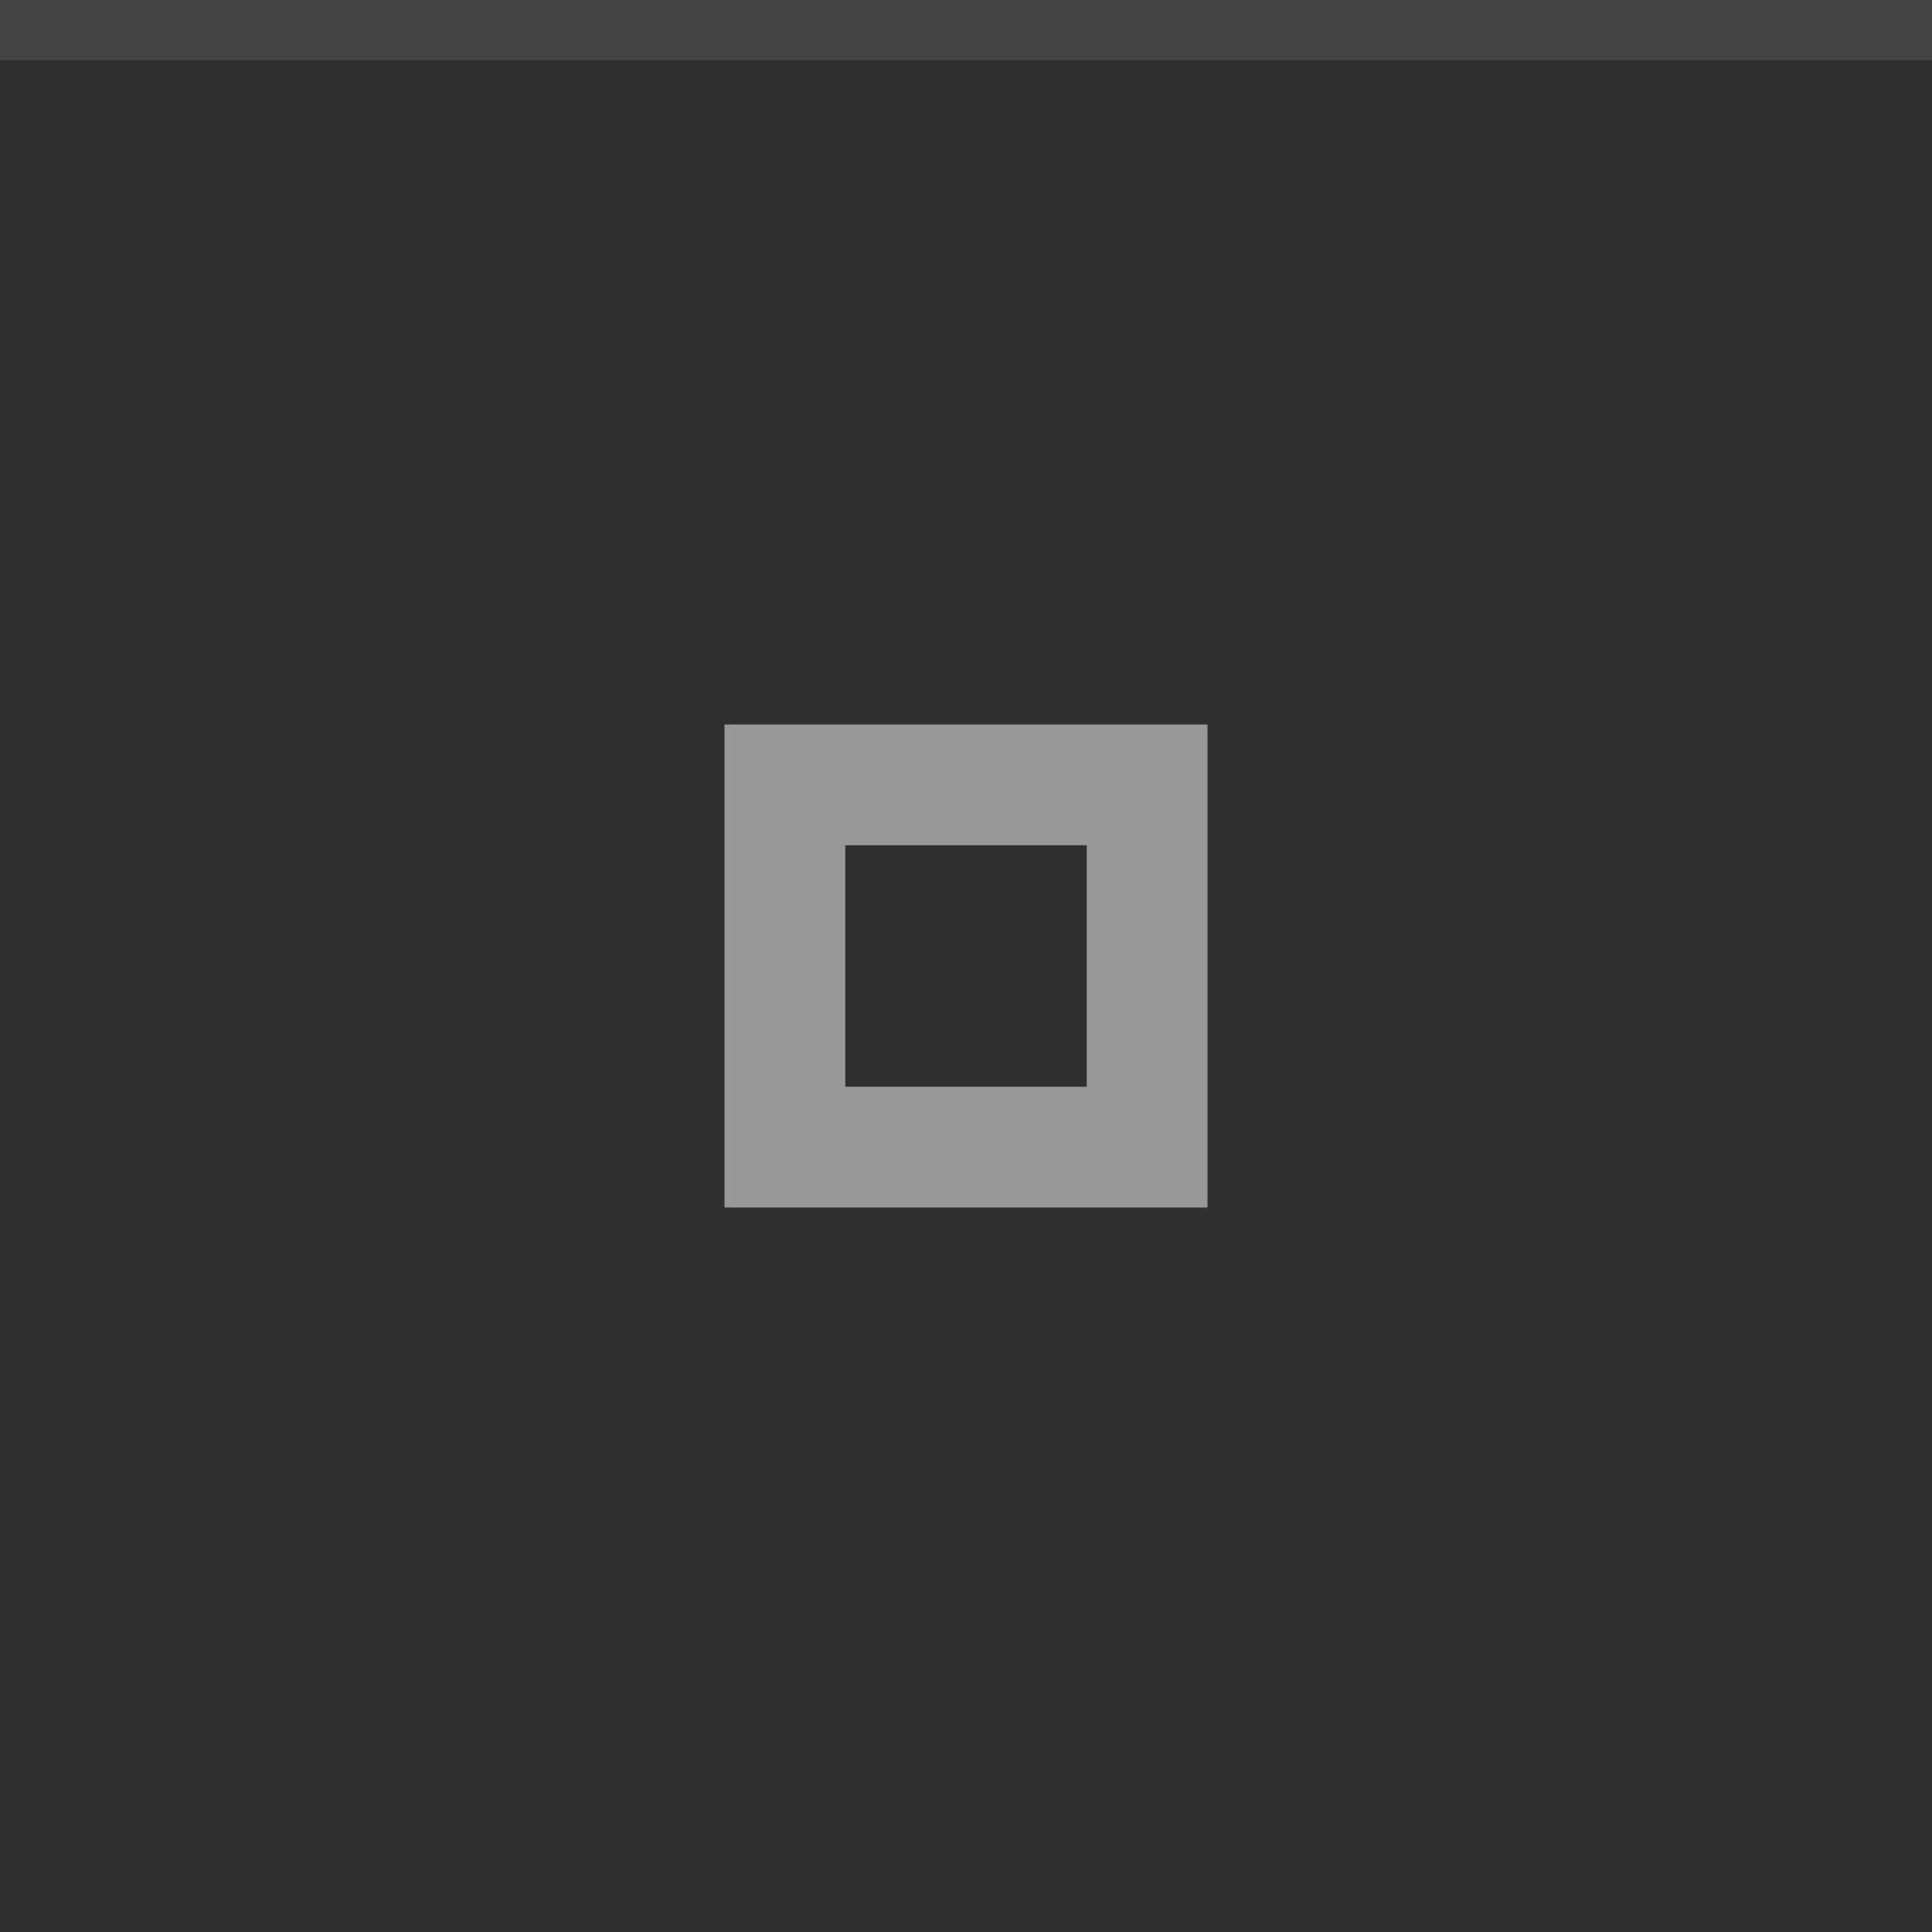
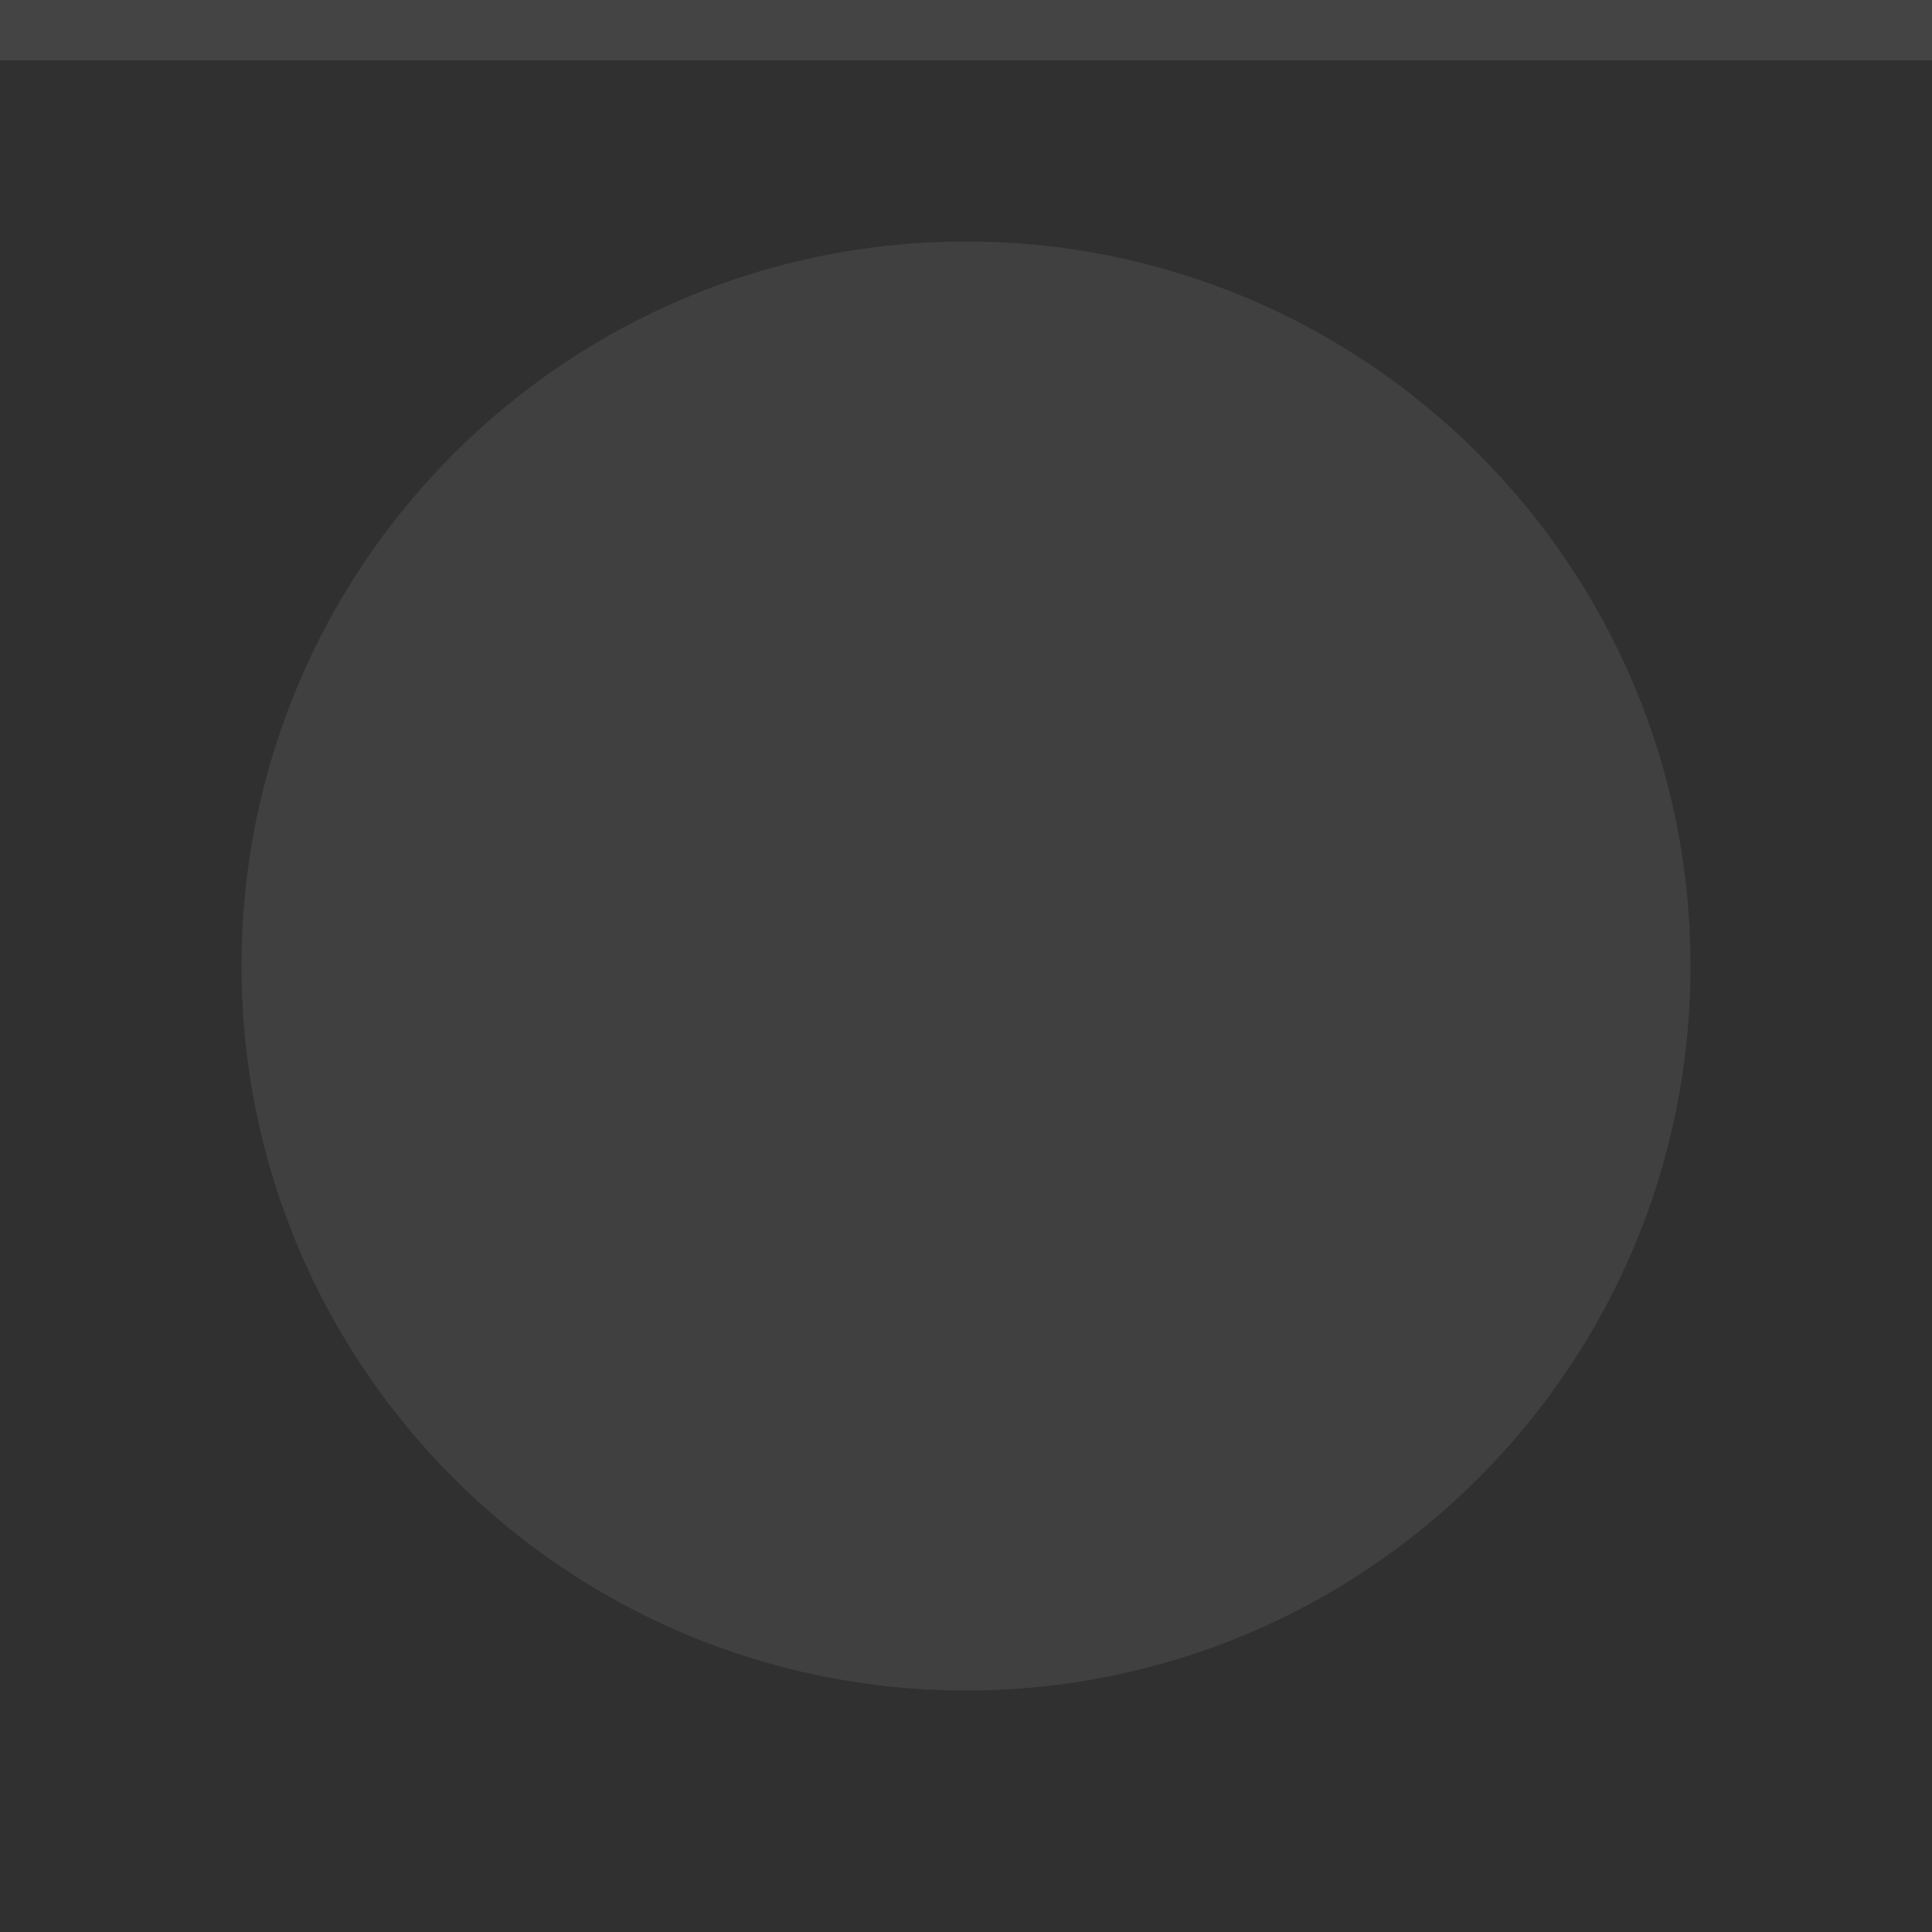
<svg xmlns="http://www.w3.org/2000/svg" width="32" height="32" viewBox="0 0 32 32">
  <rect width="32" height="32" fill="#303030" />
  <rect width="32" height="1" fill="#FFFFFF" fill-opacity="0.1" />
-   <g fill="#FFFFFF" opacity="0.5">
-     <circle cx="16" cy="16" r="12" opacity="0" />
-     <path d="m12 12v8h8v-8zm2 2h4v4h-4z" />
+   <g fill="#FFFFFF">
+     <circle cx="16" cy="16" r="12" opacity="0.08" />
  </g>
</svg>
